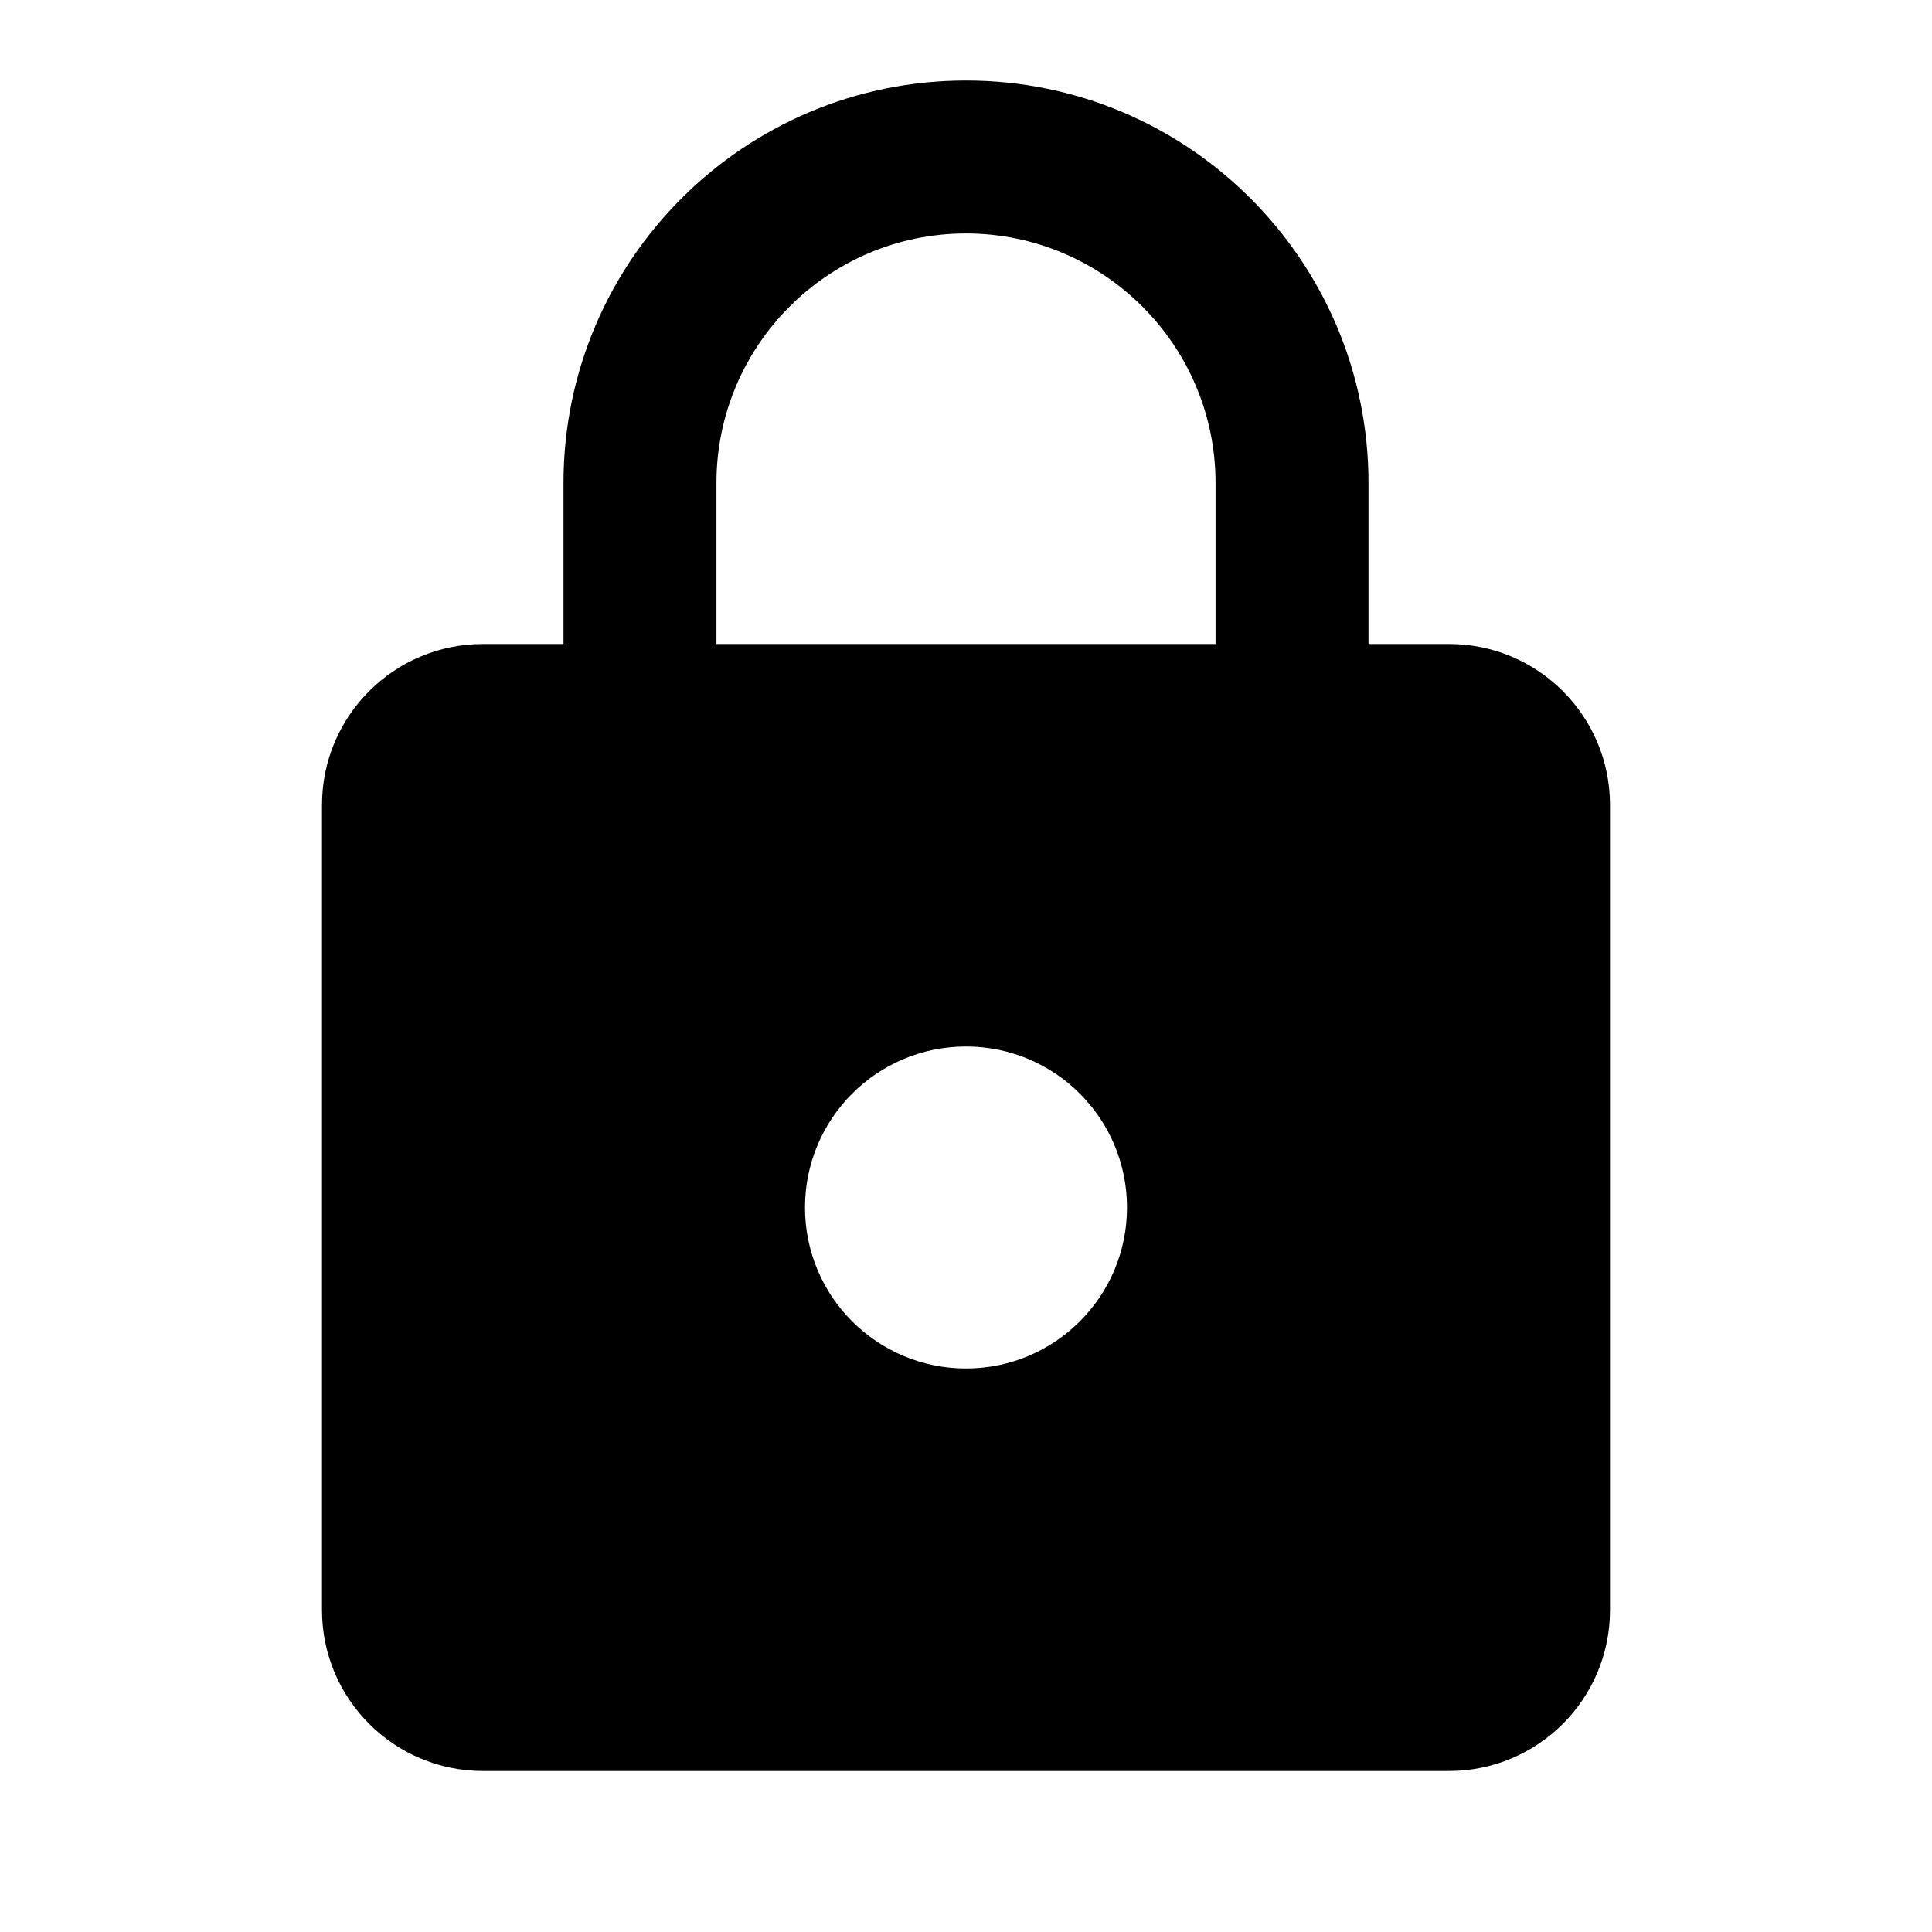
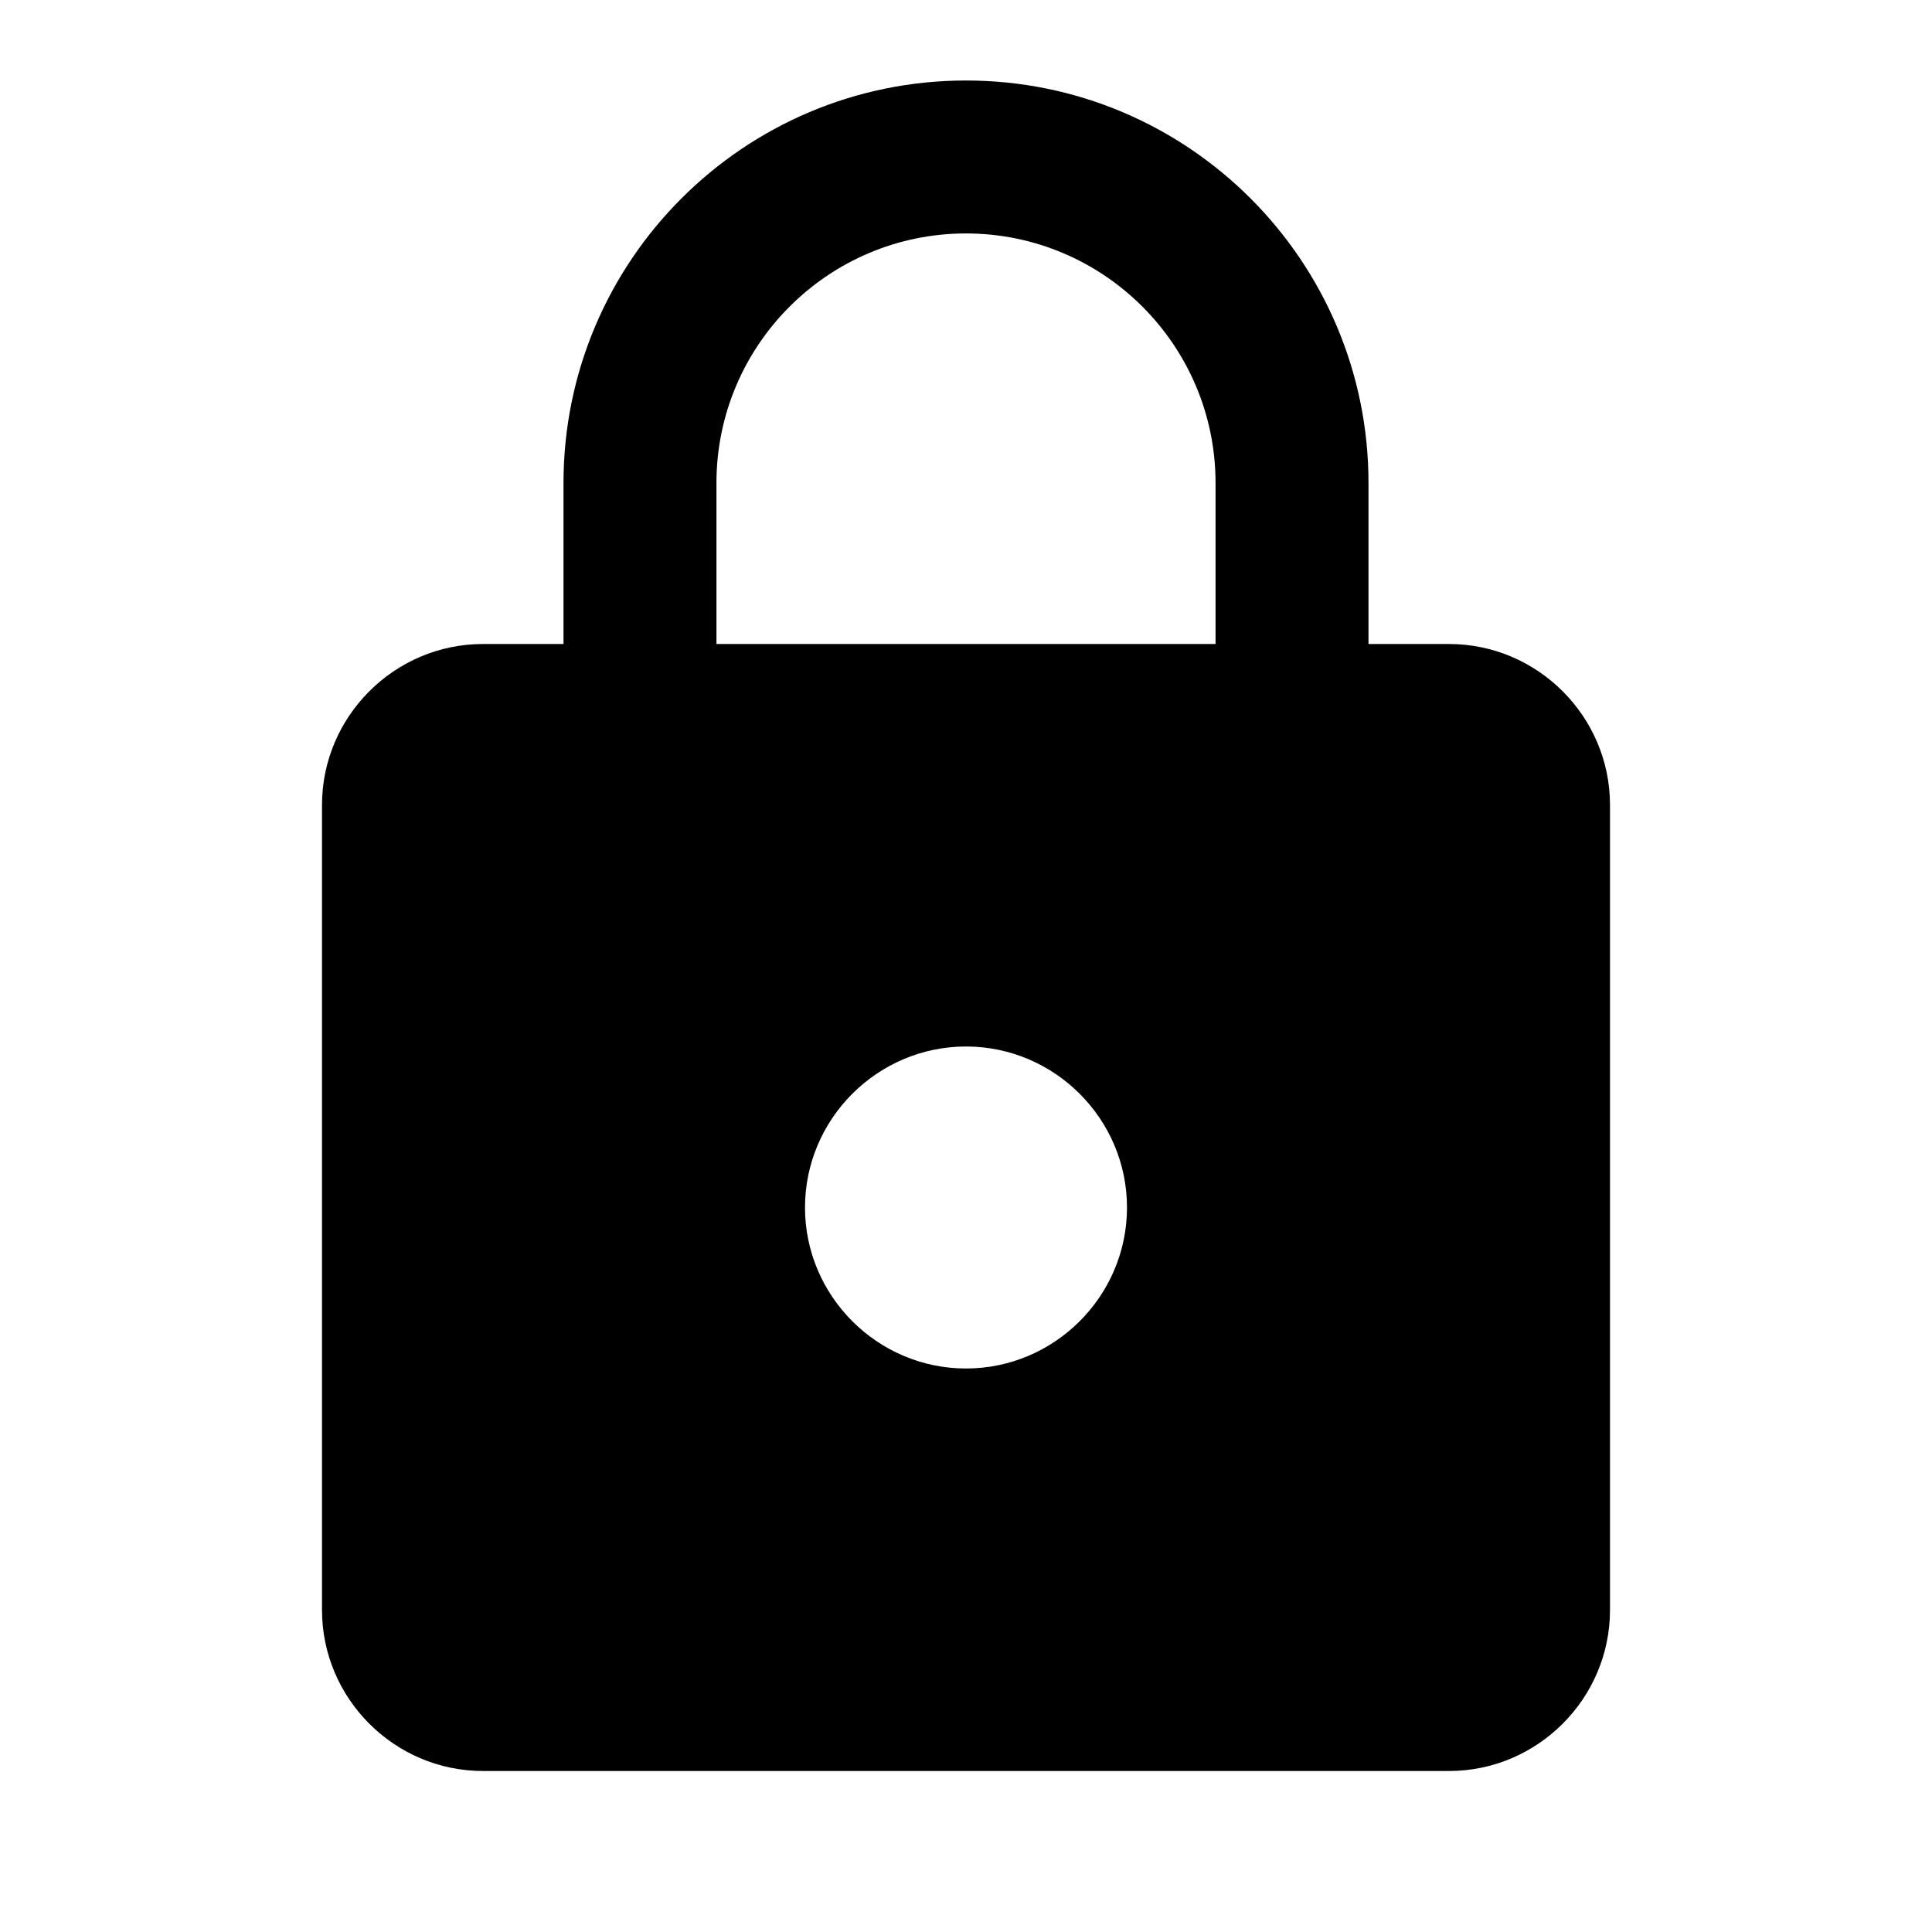
- <svg xmlns="http://www.w3.org/2000/svg" height="48" viewBox="0 0 48 48" width="48">
-   <path d="M0 0h48v48h-48z" fill="none" />
-   <path d="M36 16h-2v-4c0-5.52-4.48-10-10-10s-10 4.48-10 10v4h-2c-2.21 0-4 1.79-4 4v20c0 2.21 1.79 4 4 4h24c2.21 0 4-1.79 4-4v-20c0-2.21-1.79-4-4-4zm-12 18c-2.21 0-4-1.79-4-4s1.79-4 4-4 4 1.79 4 4-1.79 4-4 4zm6.2-18h-12.4v-4c0-3.42 2.78-6.2 6.2-6.2 3.42 0 6.2 2.78 6.2 6.2v4z" />
+ <svg xmlns="http://www.w3.org/2000/svg" height="24px" viewBox="0 0 24 24" width="24px" fill="#000000">
+   <path d="M0 0h24v24H0z" fill="none" />
+   <path d="M18 8h-1V6c0-2.76-2.24-5-5-5S7 3.24 7 6v2H6c-1.1 0-2 .9-2 2v10c0 1.1.9 2 2 2h12c1.1 0 2-.9 2-2V10c0-1.1-.9-2-2-2zm-6 9c-1.1 0-2-.9-2-2s.9-2 2-2 2 .9 2 2-.9 2-2 2zm3.1-9H8.9V6c0-1.71 1.39-3.1 3.1-3.1 1.71 0 3.1 1.39 3.1 3.1v2z" />
</svg>
